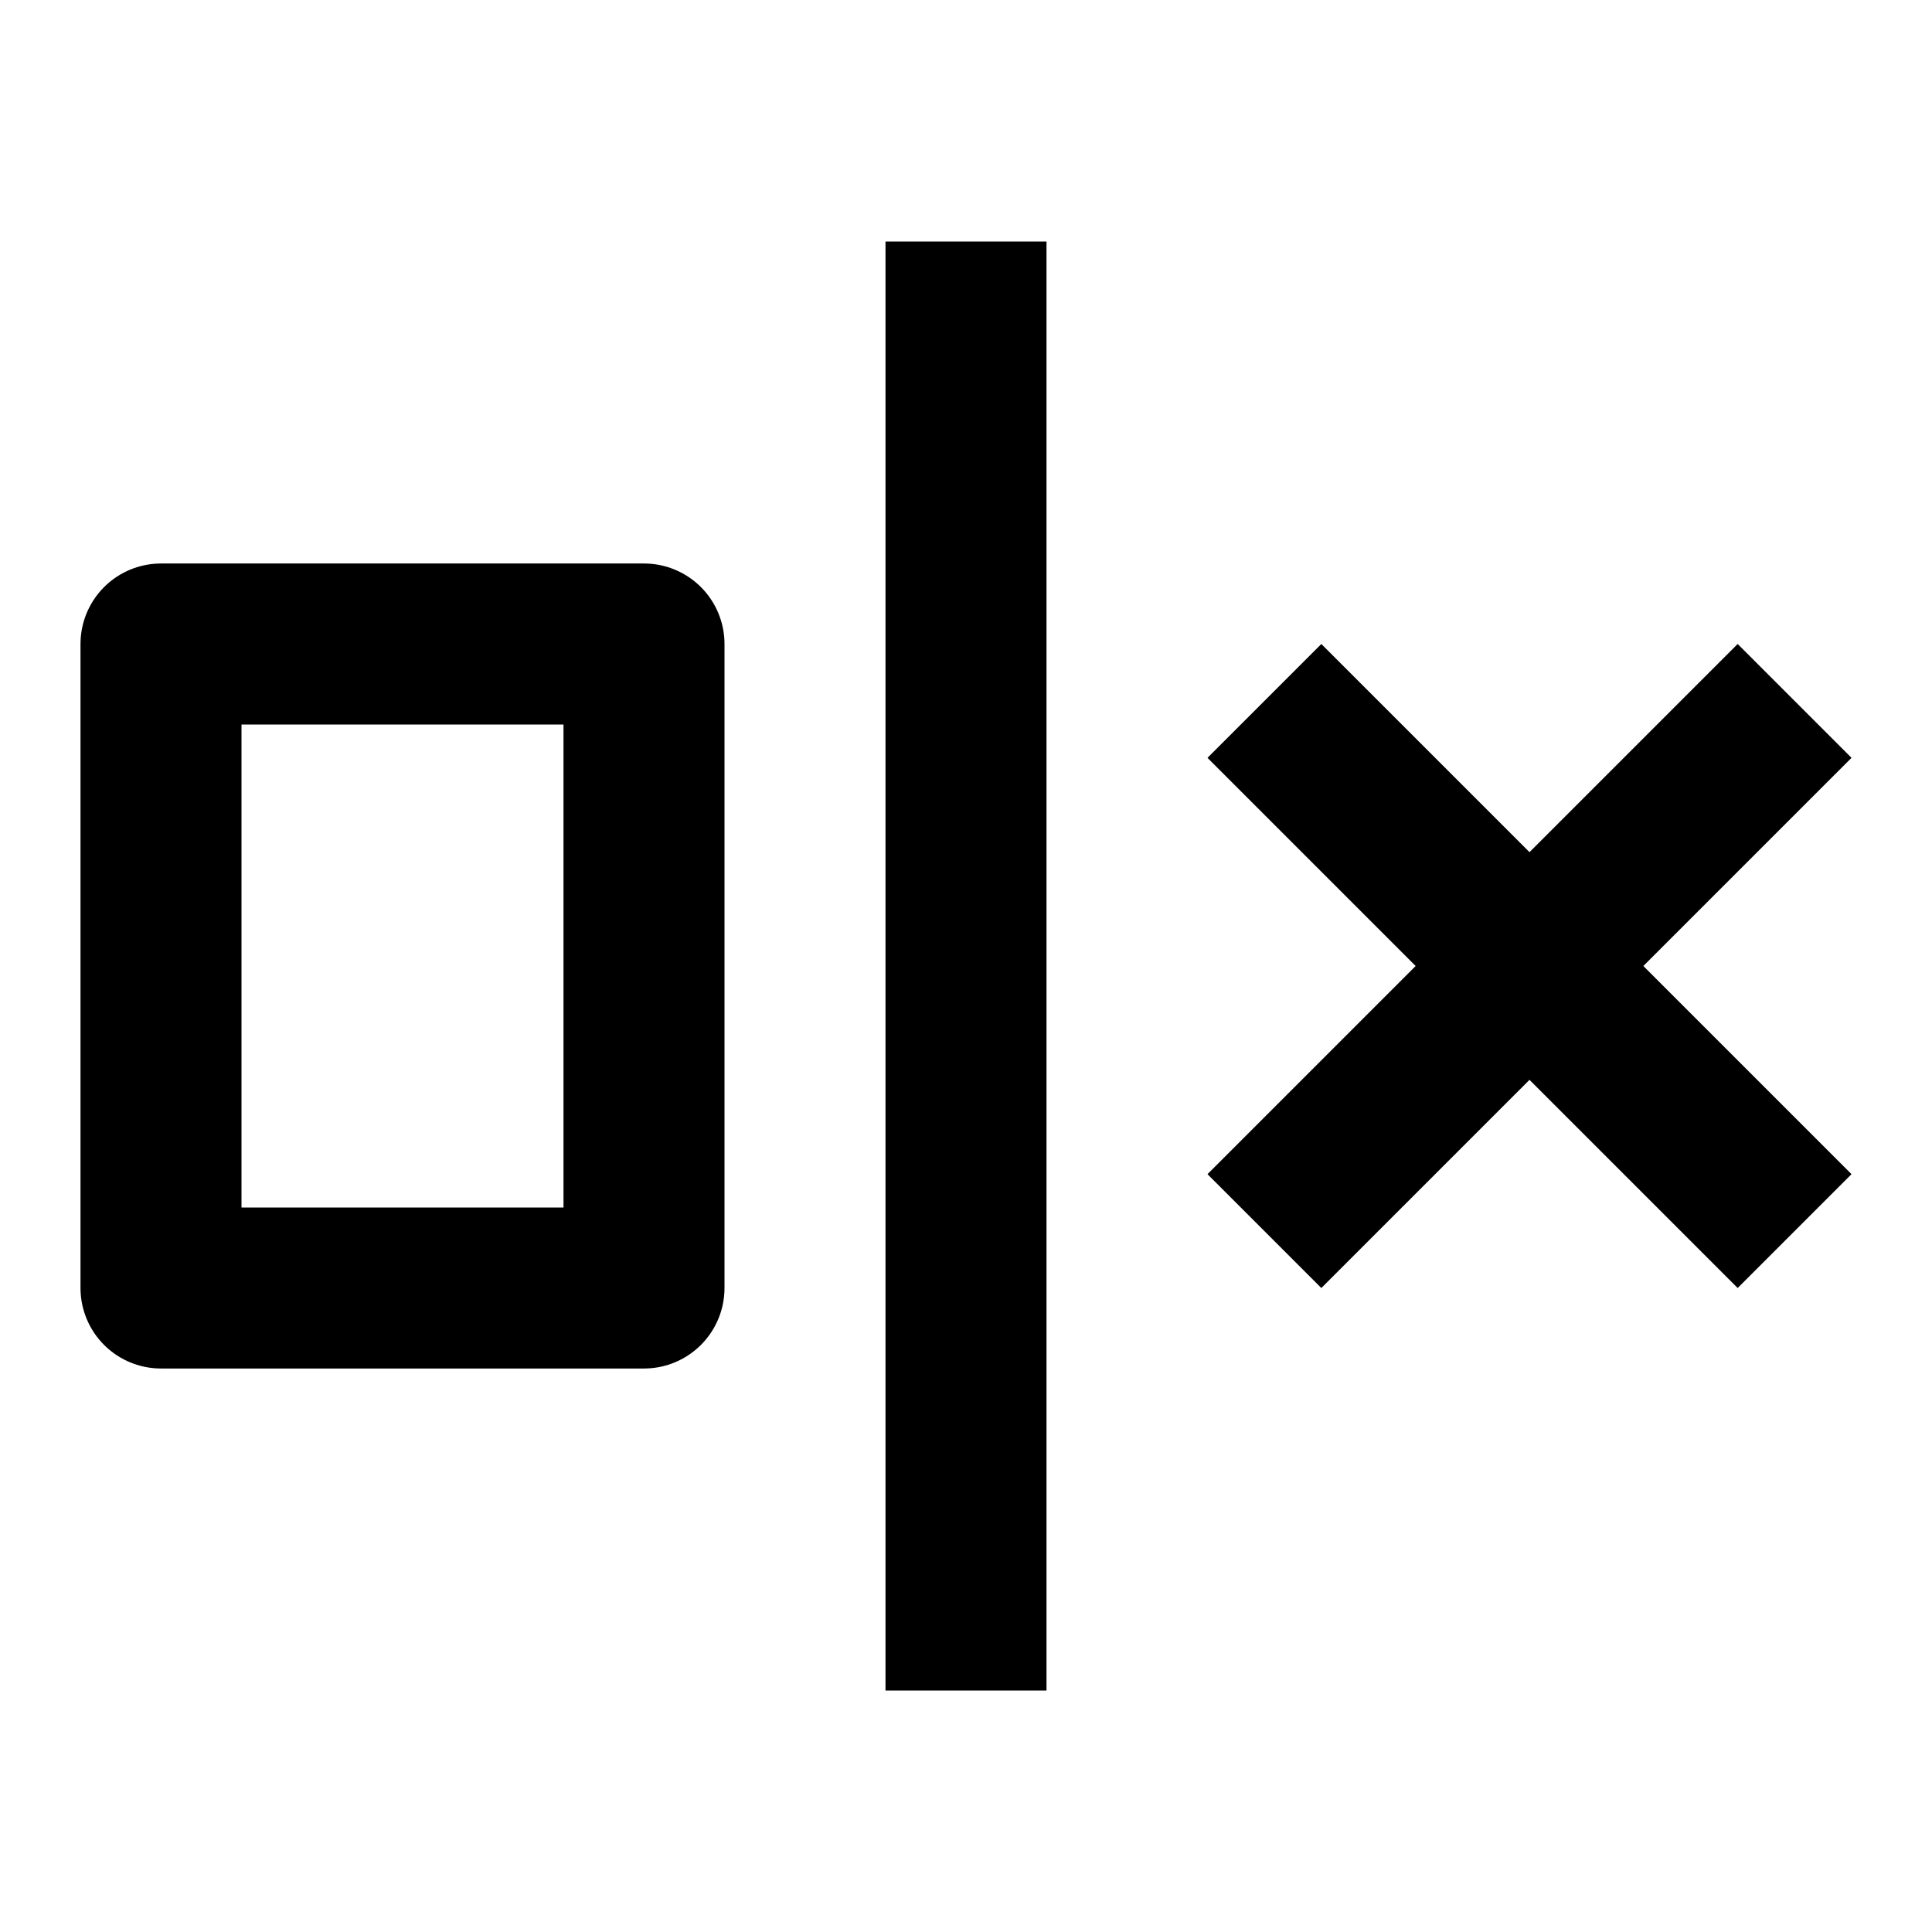
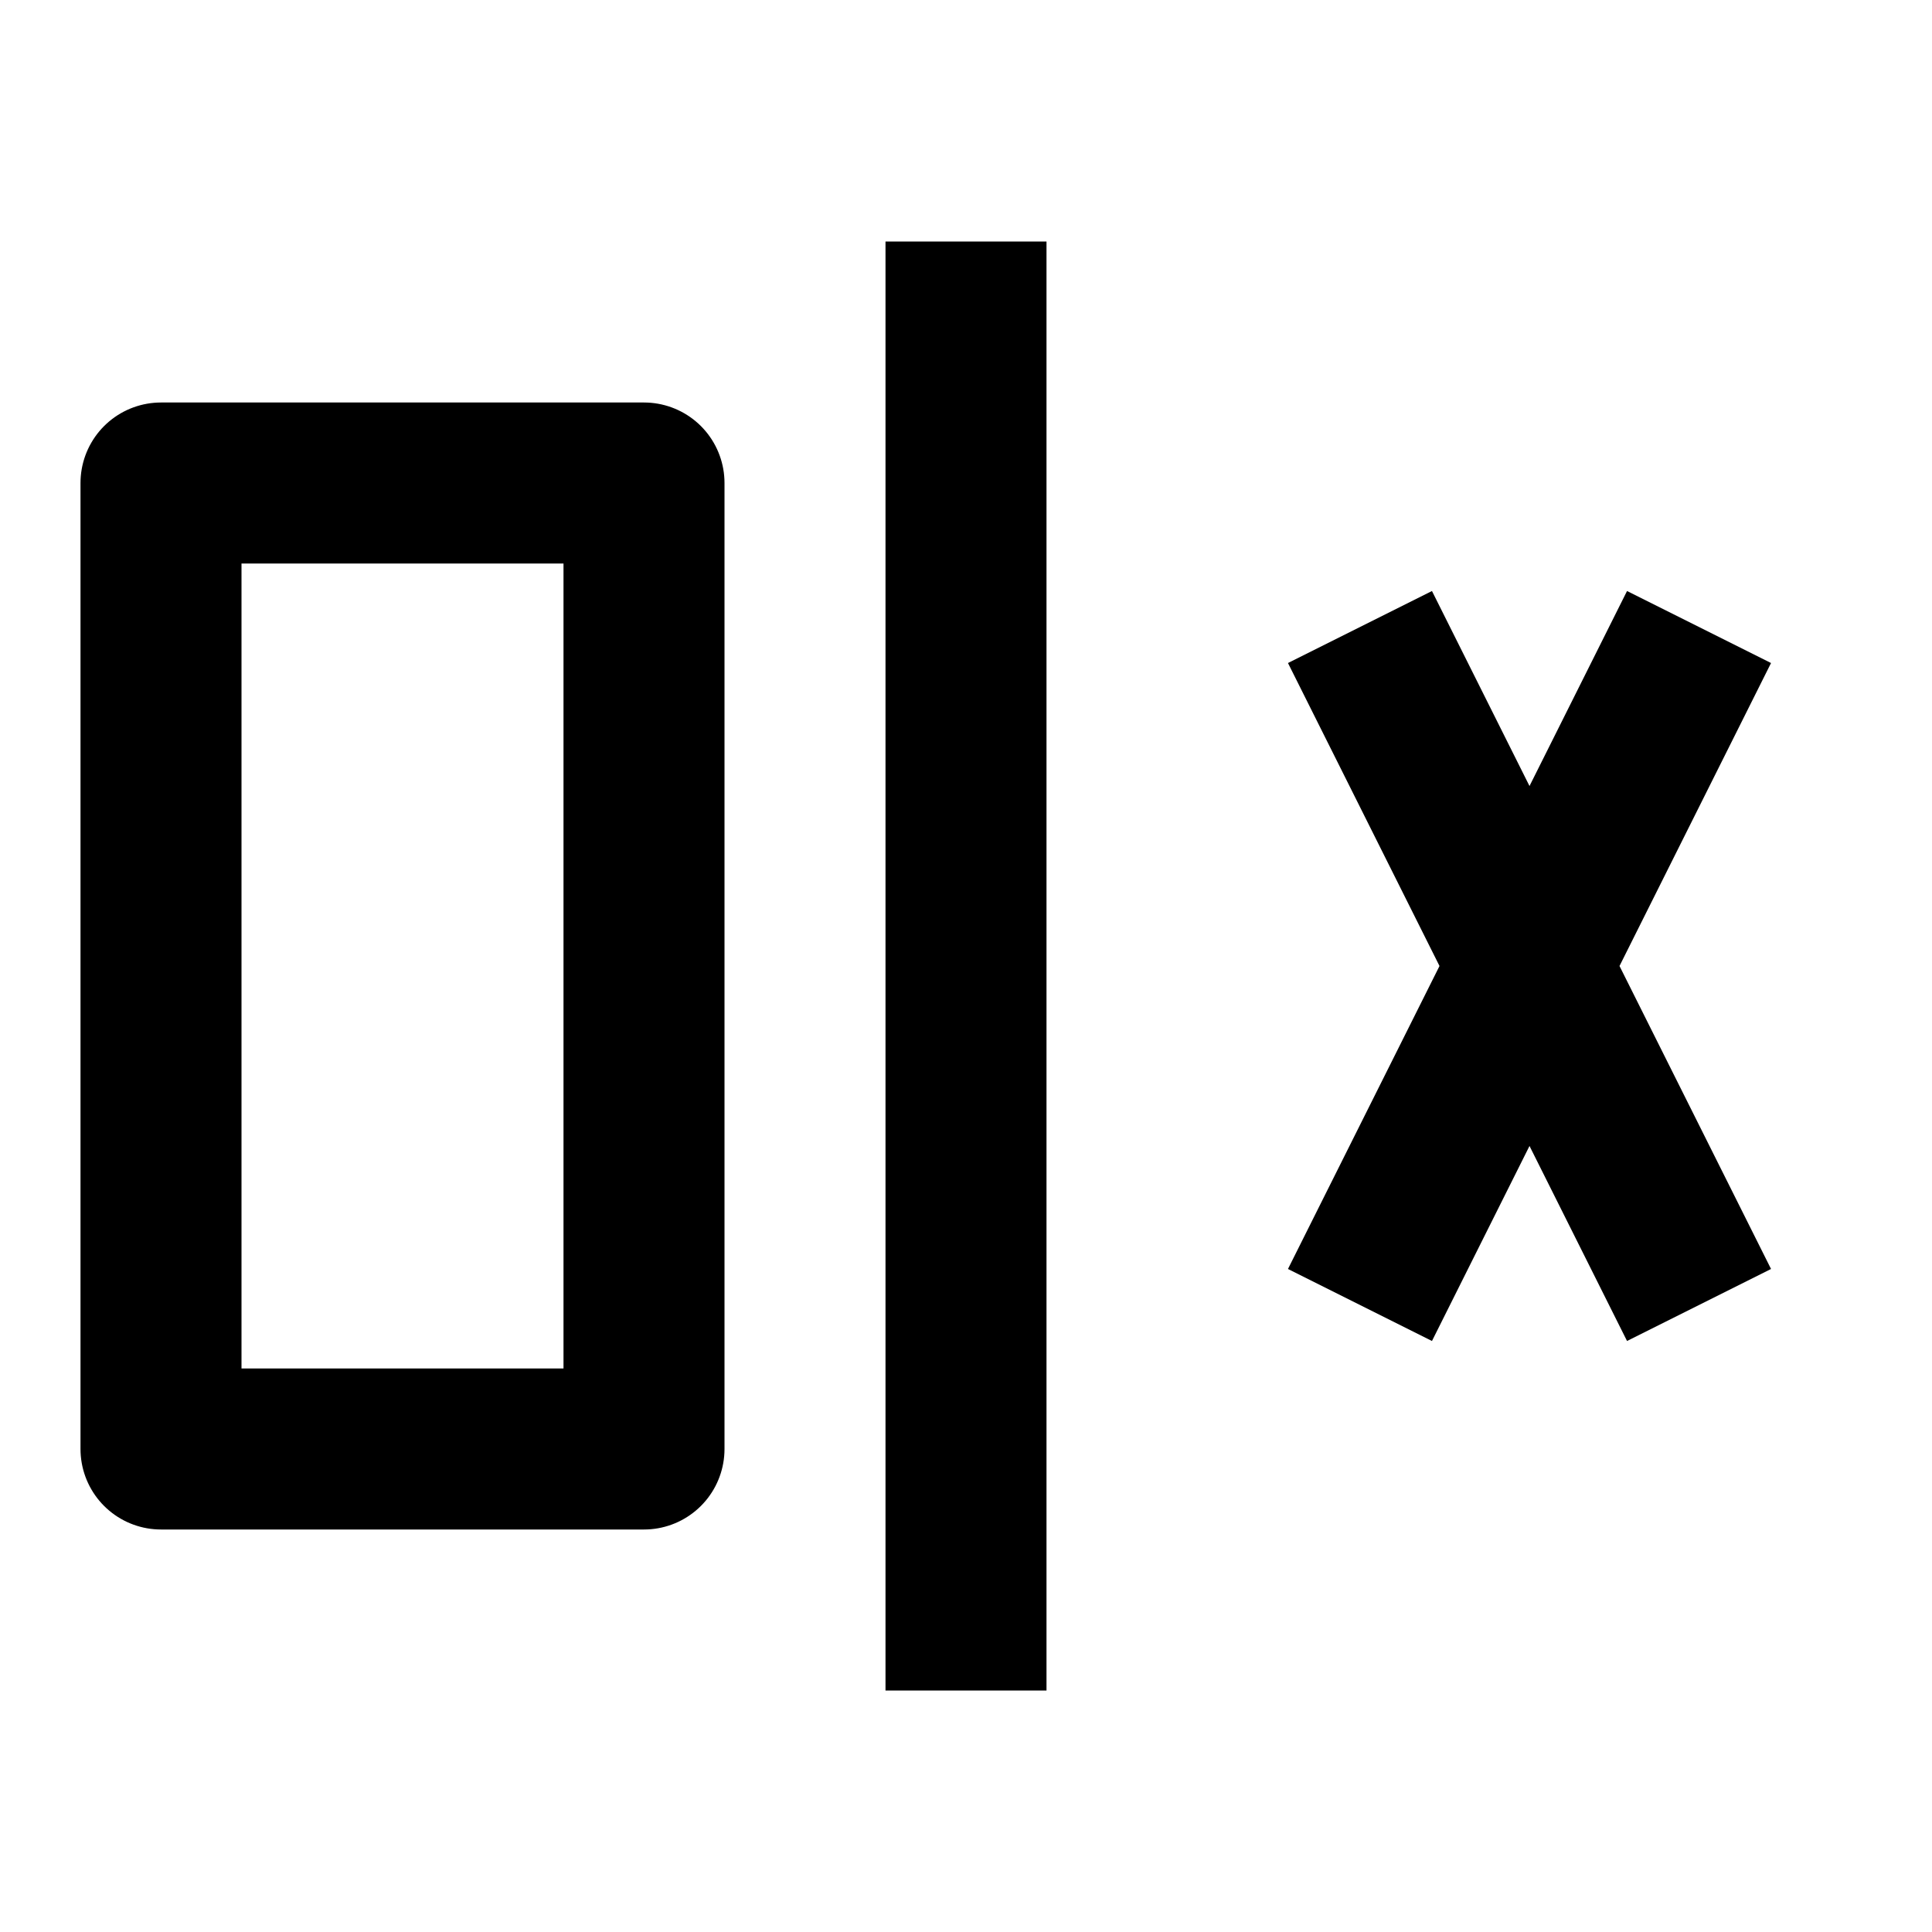
<svg xmlns="http://www.w3.org/2000/svg" width="24" height="24" viewBox="0 0 24 24" fill="none">
-   <path d="M2 8L8 8L8 16L2 16ZM15.707 8.707L22.293 15.293M22.293 8.707L15.707 15.293M12 3L12 21" stroke="black" stroke-width="2" stroke-linecap="butt" stroke-linejoin="round" />
+   <path d="M2 6L8 6L8 18L2 18ZM21.106 7.789L16.894 16.211M16.894 7.789L21.106 16.211M12 3L12 21" stroke="black" stroke-width="2" stroke-linecap="butt" stroke-linejoin="round" />
</svg>
